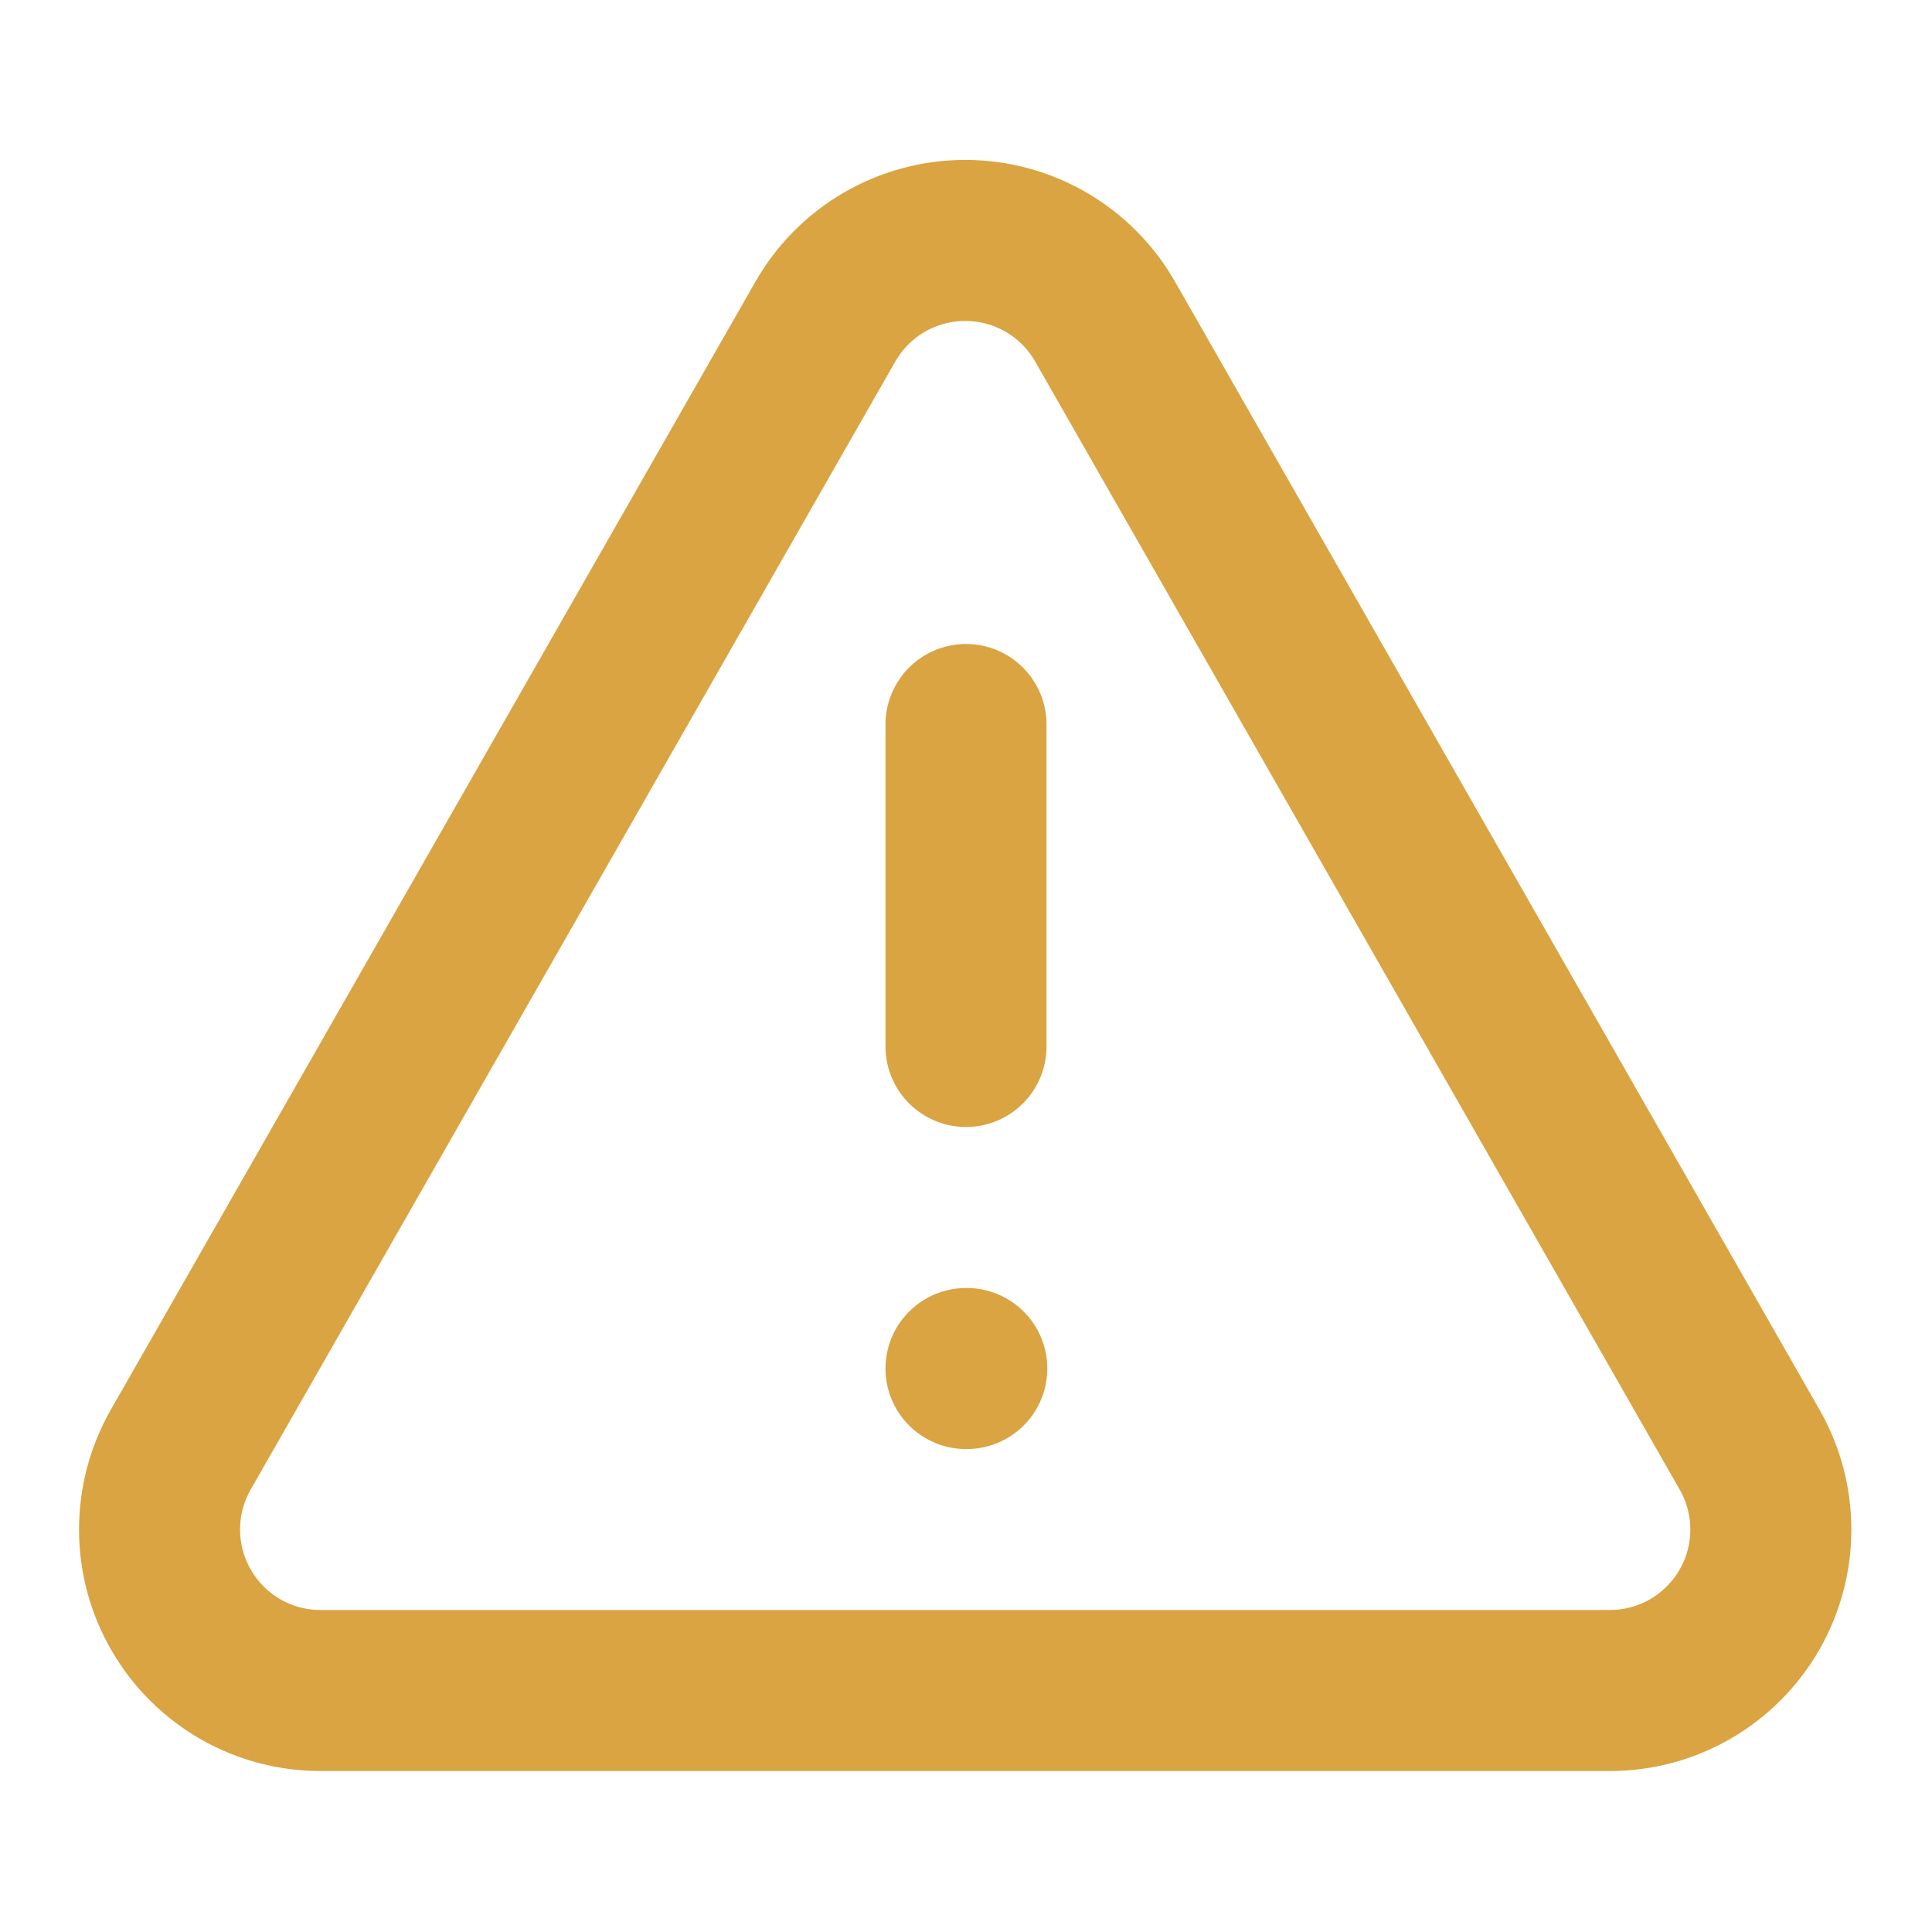
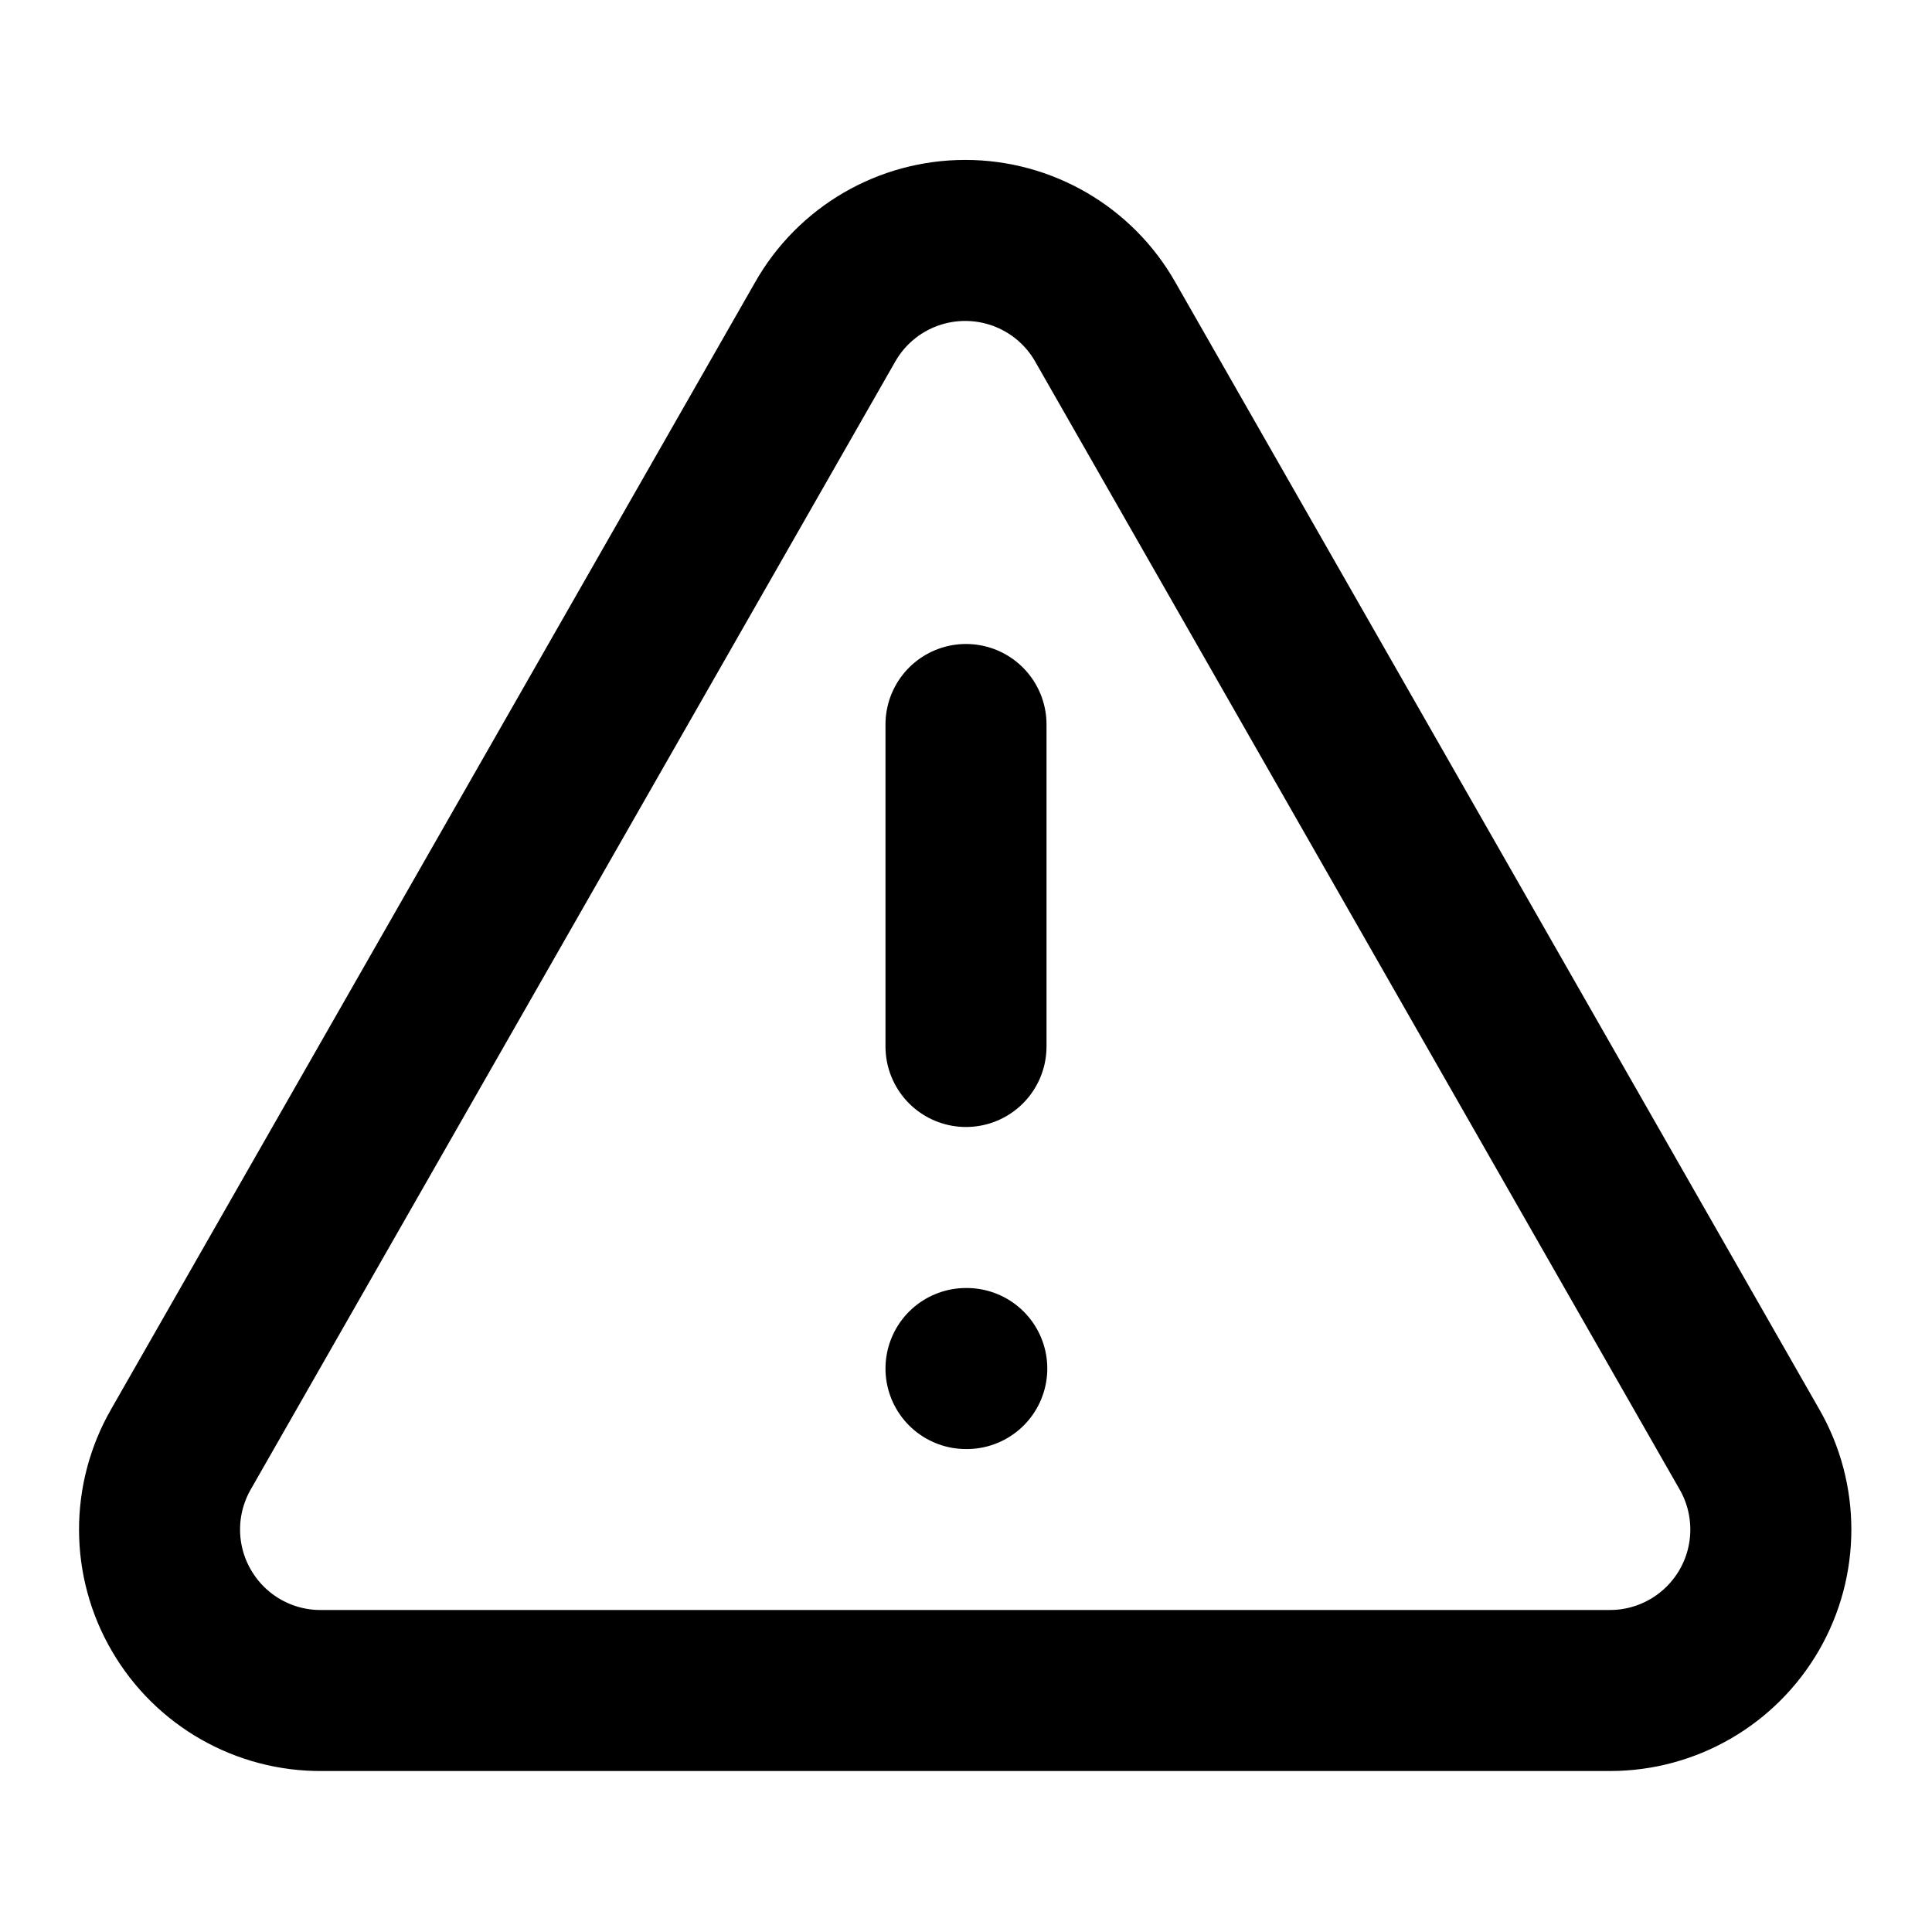
<svg xmlns="http://www.w3.org/2000/svg" width="20" height="20" viewBox="0 0 20 20" fill="none">
-   <path d="M18.108 15L11.442 3.333C11.146 2.811 10.592 2.489 9.992 2.489C9.391 2.489 8.838 2.811 8.542 3.333L1.875 15C1.576 15.518 1.577 16.157 1.879 16.673C2.18 17.19 2.735 17.506 3.333 17.5H16.667C17.262 17.5 17.811 17.182 18.109 16.666C18.406 16.151 18.406 15.515 18.108 15" stroke="#D9A441" stroke-width="1.667" stroke-linecap="round" stroke-linejoin="round" />
-   <path d="M10 7.5V10.833" stroke="#D9A441" stroke-width="1.667" stroke-linecap="round" stroke-linejoin="round" />
-   <path d="M10 14.167H10.008" stroke="#D9A441" stroke-width="1.667" stroke-linecap="round" stroke-linejoin="round" />
+   <path d="M18.108 15L11.442 3.333C11.146 2.811 10.592 2.489 9.992 2.489C9.391 2.489 8.838 2.811 8.542 3.333L1.875 15C1.576 15.518 1.577 16.157 1.879 16.673C2.18 17.19 2.735 17.506 3.333 17.5H16.667C17.262 17.5 17.811 17.182 18.109 16.666C18.406 16.151 18.406 15.515 18.108 15" stroke="currentColor" stroke-width="1.667" stroke-linecap="round" stroke-linejoin="round" />
+   <path d="M10 7.5V10.833" stroke="currentColor" stroke-width="1.667" stroke-linecap="round" stroke-linejoin="round" />
+   <path d="M10 14.167H10.008" stroke="currentColor" stroke-width="1.667" stroke-linecap="round" stroke-linejoin="round" />
</svg>
